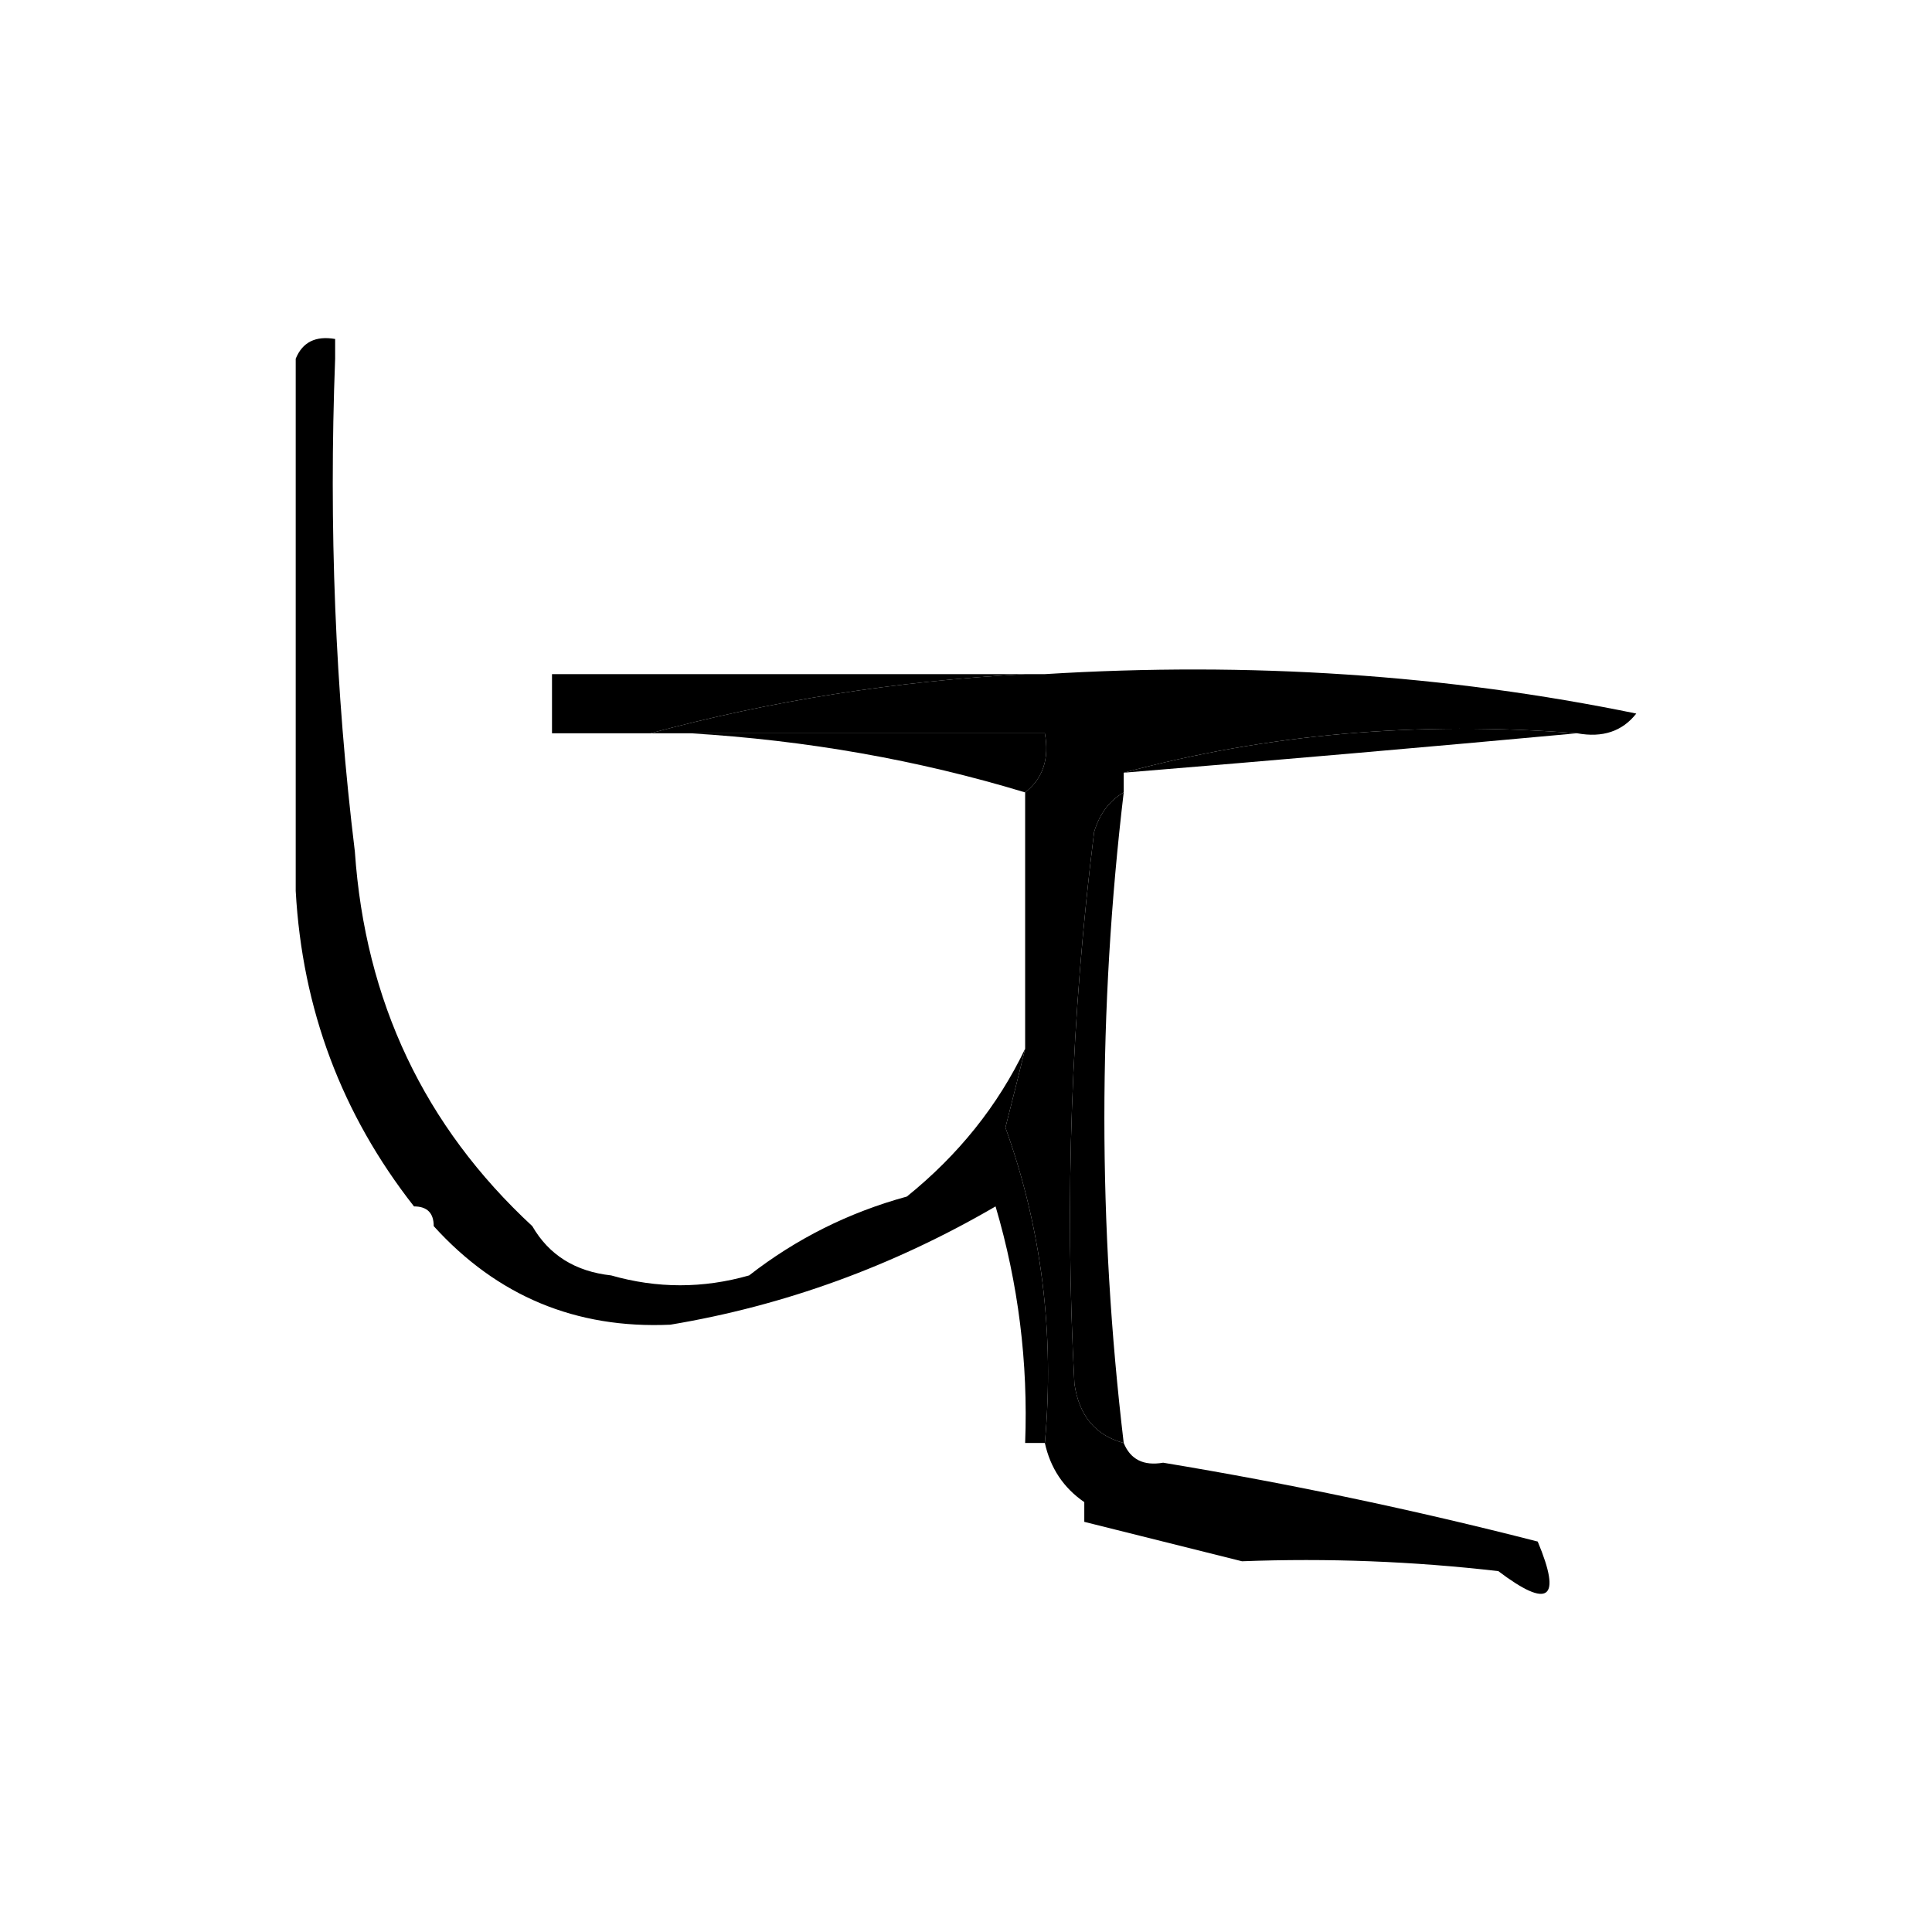
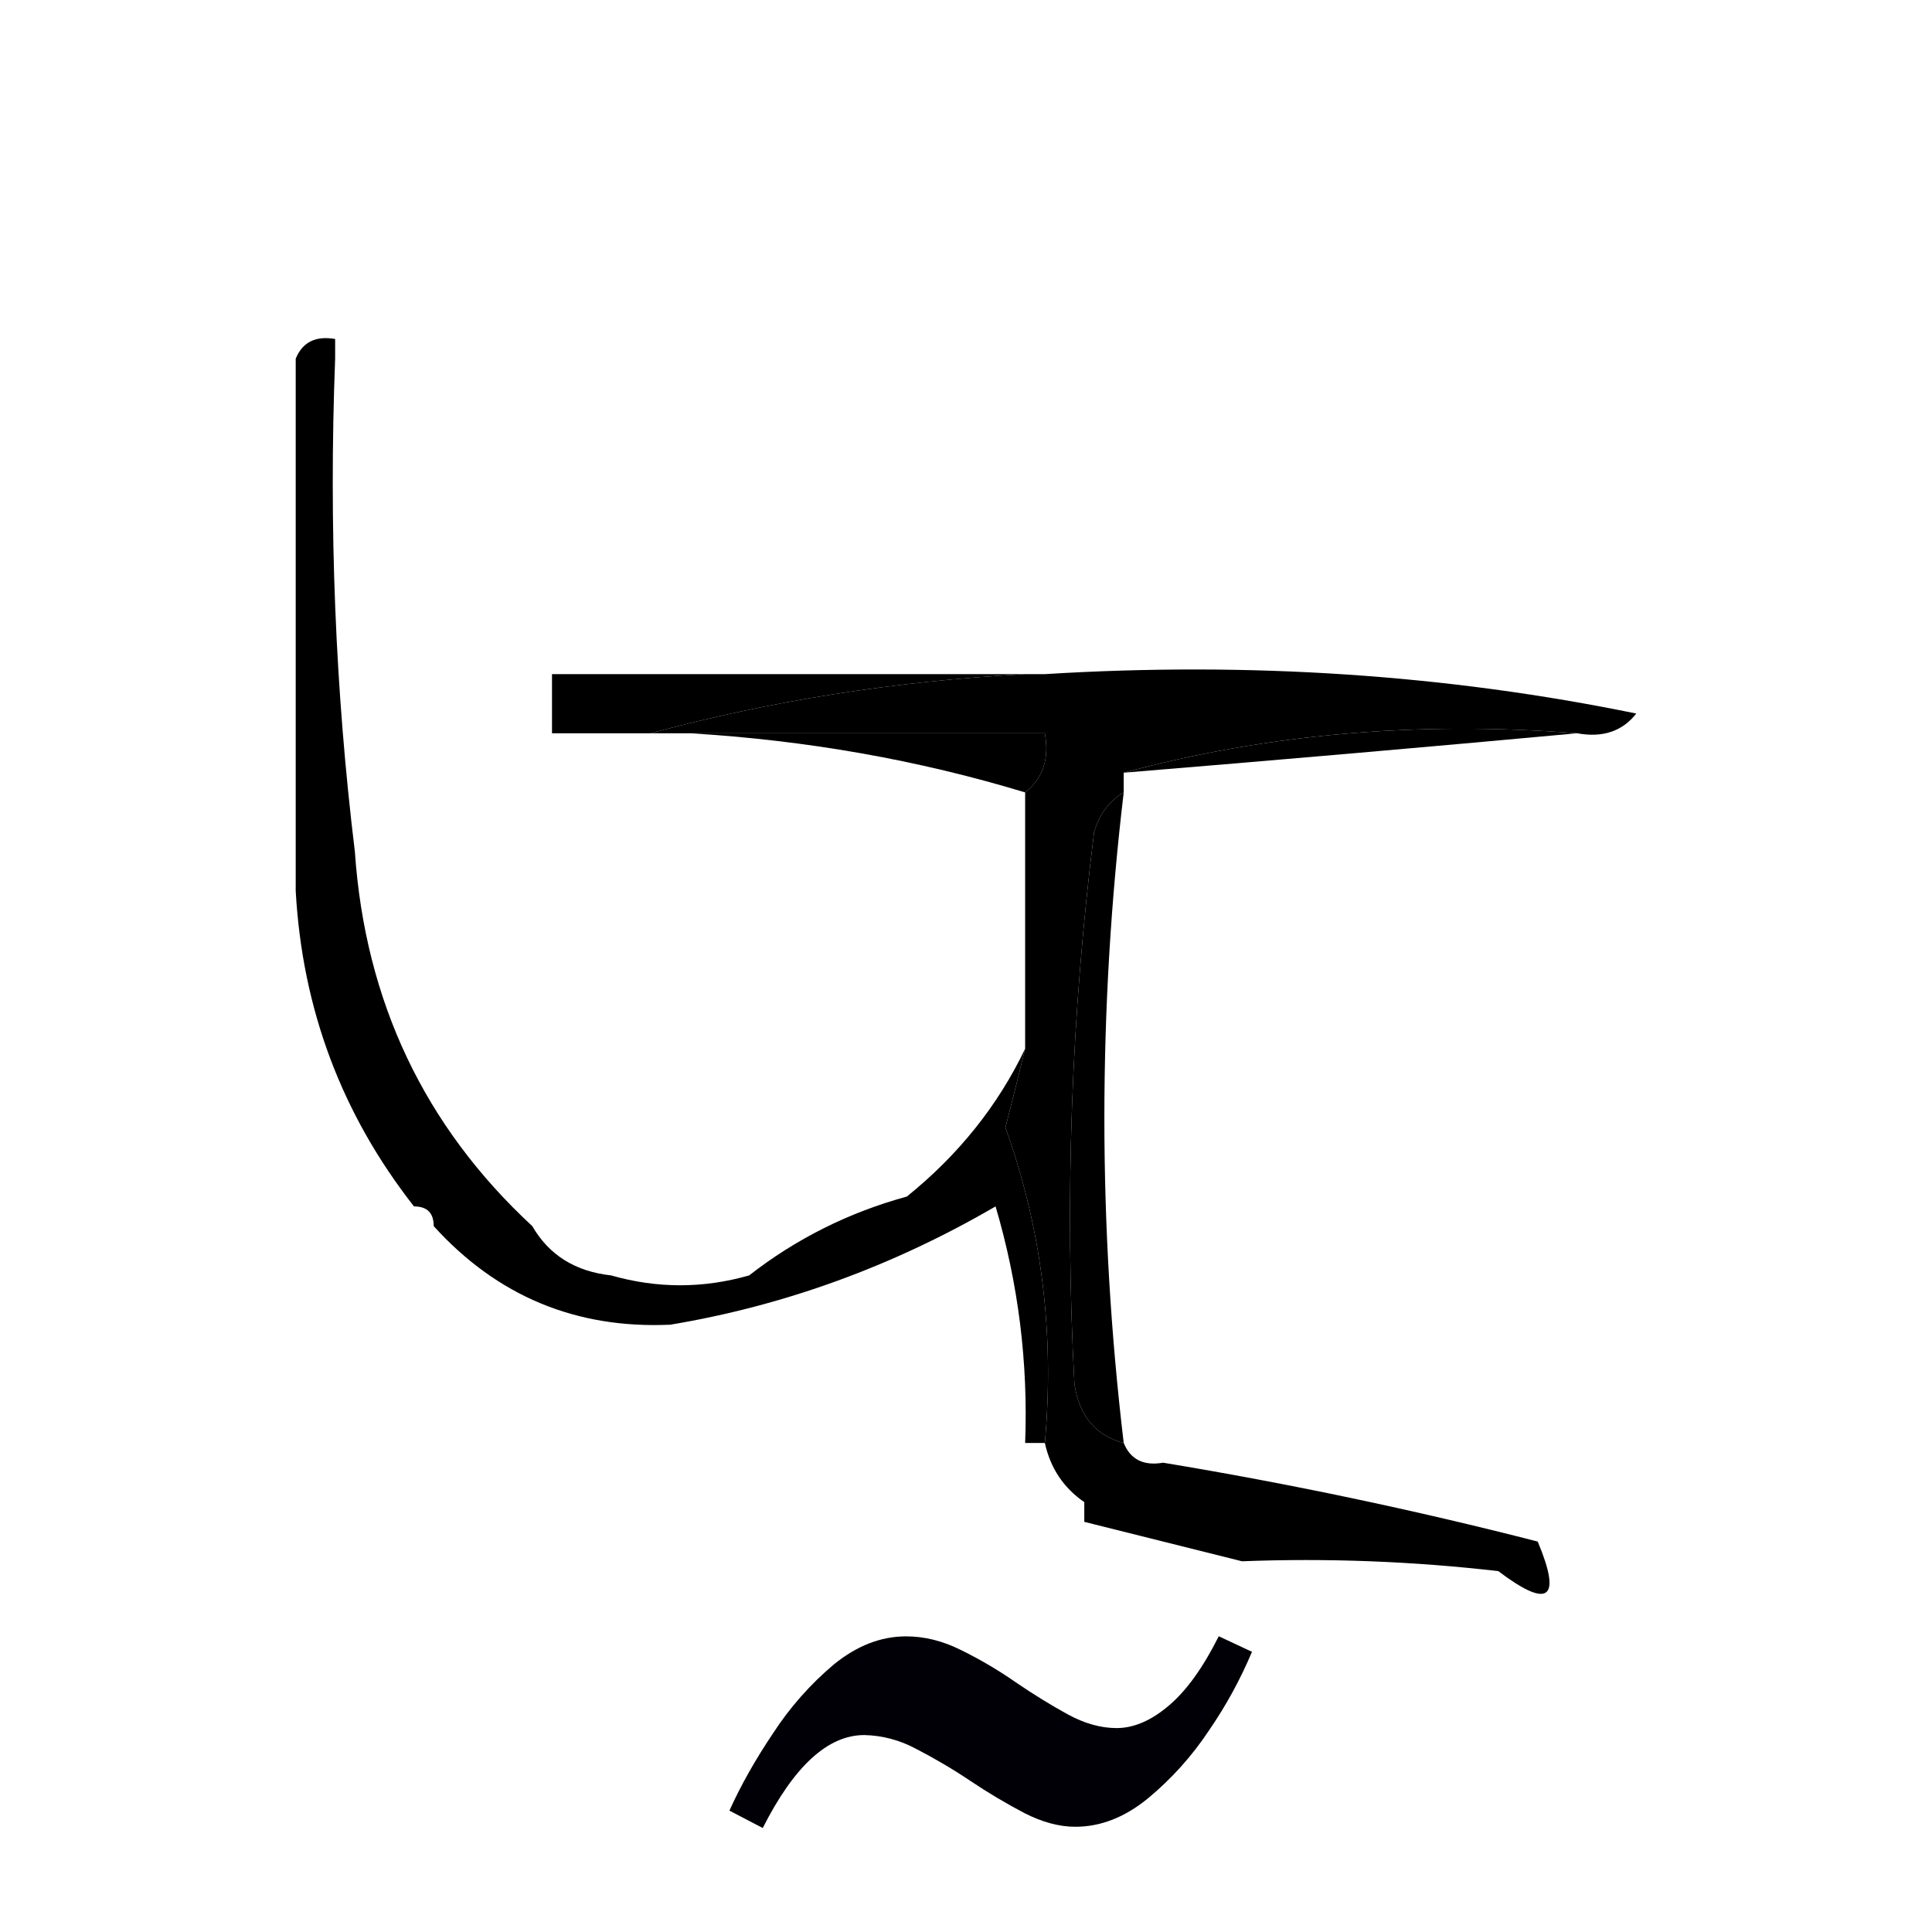
<svg xmlns="http://www.w3.org/2000/svg" version="1.1" width="98.0" height="98.0" viewBox="-23.0 -34.151 98.0 98.0" id="svg1">
  <defs id="defs1" />
  <g id="tu" transform="translate(-485.5,-536.4561)">
    <g id="g723" style="fill:#000000" transform="translate(6)">
      <path style="opacity:1;fill:#000000" fill="#353239" d="m 508.5,536.5 c -6.565,0.351 -12.899,1.351 -19,3 -1.667,0 -3.333,0 -5,0 0,-1 0,-2 0,-3 8,0 16,0 24,0 z" id="path723" />
    </g>
    <g id="g727" style="fill:#000000" transform="translate(6)">
      <path style="opacity:1;fill:#000000" fill="#161323" d="m 508.5,536.5 c 0.333,0 0.667,0 1,0 10.389,-0.641 20.389,0.026 30,2 -0.709,0.904 -1.709,1.237 -3,1 -8.073,-0.632 -15.74,0.035 -23,2 0,0.333 0,0.667 0,1 -0.722,0.418 -1.222,1.084 -1.5,2 -1.166,9.312 -1.499,18.646 -1,28 0.236,1.619 1.069,2.619 2.5,3 0.342,0.838 1.008,1.172 2,1 6.4,1.06 12.734,2.393 19,4 1.23,2.935 0.563,3.435 -2,1.5 -4.321,-0.499 -8.654,-0.666 -13,-0.5 -2.667,-0.667 -5.333,-1.333 -8,-2 0,-0.333 0,-0.667 0,-1 -1.051,-0.722 -1.718,-1.722 -2,-3 0.499,-5.569 -0.168,-10.903 -2,-16 0.346,-1.349 0.679,-2.683 1,-4 0,-4.333 0,-8.667 0,-13 0.904,-0.709 1.237,-1.709 1,-3 -6,0 -12,0 -18,0 -0.667,0 -1.333,0 -2,0 6.101,-1.649 12.435,-2.649 19,-3 z" id="path727" />
    </g>
    <g id="g734" style="fill:#000000" transform="translate(6)">
      <path style="opacity:1;fill:#000000" fill="#3b3747" d="m 491.5,539.5 c 6,0 12,0 18,0 0.237,1.291 -0.096,2.291 -1,3 -5.427,-1.646 -11.094,-2.646 -17,-3 z" id="path734" />
    </g>
    <g id="g735" style="fill:#000000" transform="translate(6)">
      <path style="opacity:1;fill:#000000" fill="#676369" d="m 536.5,539.5 c -7.567,0.696 -15.234,1.363 -23,2 7.26,-1.965 14.927,-2.632 23,-2 z" id="path735" />
    </g>
    <g id="g754" style="fill:#000000" transform="translate(6)">
      <path style="opacity:1;fill:#000000" fill="#6c676e" d="m 513.5,542.5 c -1.308,11.007 -1.308,22.007 0,33 -1.431,-0.381 -2.264,-1.381 -2.5,-3 -0.499,-9.354 -0.166,-18.688 1,-28 0.278,-0.916 0.778,-1.582 1.5,-2 z" id="path754" />
    </g>
    <g id="g757" style="fill:#000000" transform="translate(6)">
      <path style="opacity:1;fill:#000000" fill="#211b2b" d="m 473.5,519.5 c 0,0.333 0,0.667 0,1 -0.326,8.517 0.007,16.85 1,25 0.522,7.593 3.522,13.927 9,19 0.847,1.466 2.18,2.3 4,2.5 2.333,0.667 4.667,0.667 7,0 2.388,-1.861 5.054,-3.194 8,-4 2.621,-2.116 4.621,-4.616 6,-7.5 -0.321,1.317 -0.654,2.651 -1,4 1.832,5.097 2.499,10.431 2,16 -0.333,0 -0.667,0 -1,0 0.156,-4.082 -0.344,-8.082 -1.5,-12 -5.214,3.035 -10.714,5.035 -16.5,6 -4.785,0.215 -8.785,-1.451 -12,-5 0,-0.667 -0.333,-1 -1,-1 -3.668,-4.677 -5.668,-10.01 -6,-16 0,-9 0,-18 0,-27 0.342,-0.838 1.008,-1.172 2,-1 z" id="path757" />
    </g>
  </g>
  <path d="m 21.397,426.996 a 22.164,22.164 0 0 1 -2.181,3.989 15.791,15.791 0 0 1 -3.114,3.461 c -1.166,0.948 -2.383,1.425 -3.668,1.425 -0.813,0 -1.679,-0.233 -2.59,-0.699 a 29.775,29.775 0 0 1 -2.73,-1.627 27.718,27.718 0 0 0 -2.767,-1.632 5.761,5.761 0 0 0 -2.616,-0.694 c -1.844,0 -3.559,1.57 -5.15,4.715 l -1.689,-0.881 c 0.565,-1.254 1.3,-2.565 2.212,-3.922 a 15.905,15.905 0 0 1 3.083,-3.492 c 1.166,-0.948 2.383,-1.425 3.668,-1.425 0.933,0 1.865,0.233 2.793,0.699 0.948,0.466 1.87,1.005 2.761,1.627 0.912,0.622 1.798,1.166 2.647,1.632 0.855,0.466 1.679,0.694 2.476,0.694 0.87,0 1.751,-0.378 2.642,-1.135 0.896,-0.756 1.741,-1.927 2.539,-3.523 z" style="font-style:normal;font-variant:normal;font-weight:400;font-stretch:normal;font-size:11.5px;line-height:0;font-family:'Gentium Book Plus';-inkscape-font-specification:'Gentium Book Plus';font-variant-ligatures:normal;font-variant-caps:normal;font-variant-numeric:normal;font-feature-settings:normal;text-align:start;writing-mode:lr-tb;text-anchor:start;fill:#000006;fill-opacity:1;stroke:none;stroke-width:0.777;stroke-linecap:square;stroke-linejoin:bevel;stroke-miterlimit:4;stroke-dasharray:none;stroke-dashoffset:0;stroke-opacity:1;paint-order:markers stroke fill" id="path1" />
+   <path d="m 40.506,49.636 a 22.164,22.164 0 0 1 -2.181,3.989 15.791,15.791 0 0 1 -3.114,3.461 c -1.166,0.948 -2.383,1.425 -3.668,1.425 -0.813,0 -1.679,-0.233 -2.59,-0.699 a 29.775,29.775 0 0 1 -2.73,-1.627 27.718,27.718 0 0 0 -2.767,-1.632 5.761,5.761 0 0 0 -2.616,-0.694 c -1.844,0 -3.559,1.57 -5.15,4.715 L 14,57.692 c 0.565,-1.254 1.3,-2.565 2.212,-3.922 a 15.905,15.905 0 0 1 3.083,-3.492 c 1.166,-0.948 2.383,-1.425 3.668,-1.425 0.933,0 1.865,0.233 2.793,0.699 0.948,0.466 1.87,1.005 2.761,1.627 0.912,0.622 1.798,1.166 2.647,1.632 0.855,0.466 1.679,0.694 2.476,0.694 0.87,0 1.751,-0.378 2.642,-1.135 0.896,-0.756 1.741,-1.927 2.539,-3.523 z" style="font-style:normal;font-variant:normal;font-weight:400;font-stretch:normal;font-size:11.5px;line-height:0;font-family:'Gentium Book Plus';-inkscape-font-specification:'Gentium Book Plus';font-variant-ligatures:normal;font-variant-caps:normal;font-variant-numeric:normal;font-feature-settings:normal;text-align:start;writing-mode:lr-tb;text-anchor:start;fill:#000006;fill-opacity:1;stroke:none;stroke-width:0.777;stroke-linecap:square;stroke-linejoin:bevel;stroke-miterlimit:4;stroke-dasharray:none;stroke-dashoffset:0;stroke-opacity:1;paint-order:markers stroke fill" id="path1-5" />
</svg>
